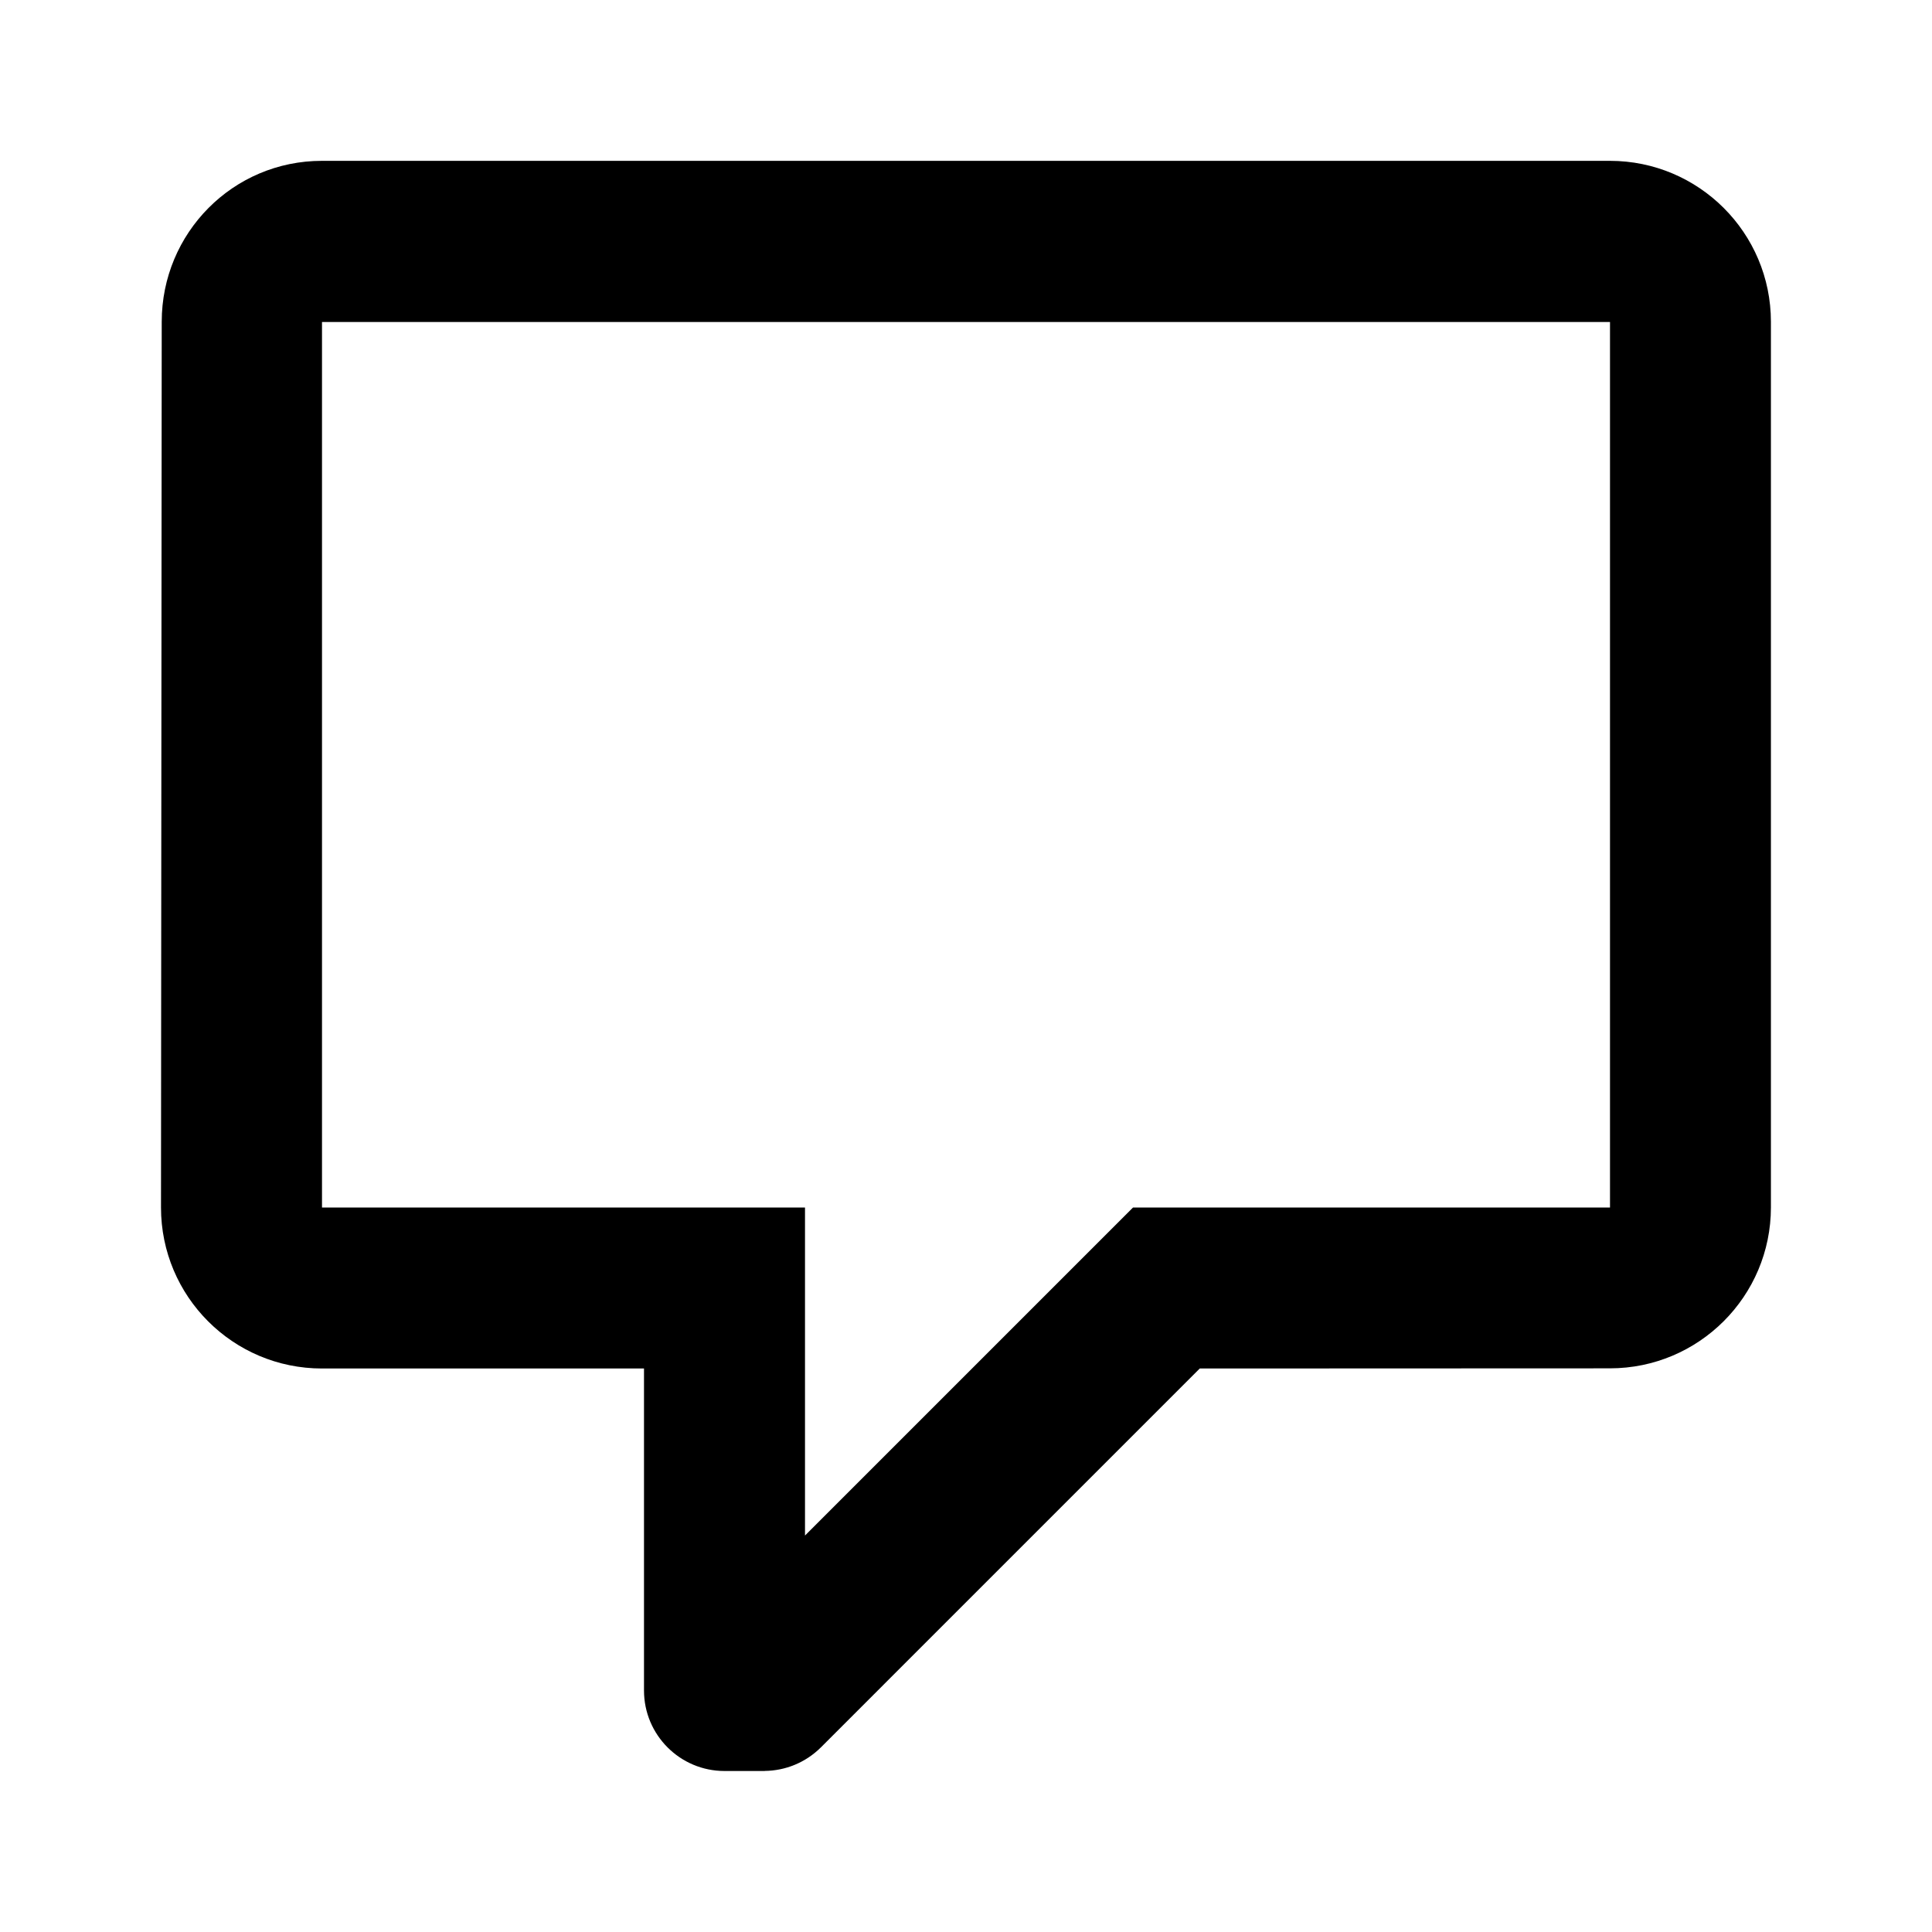
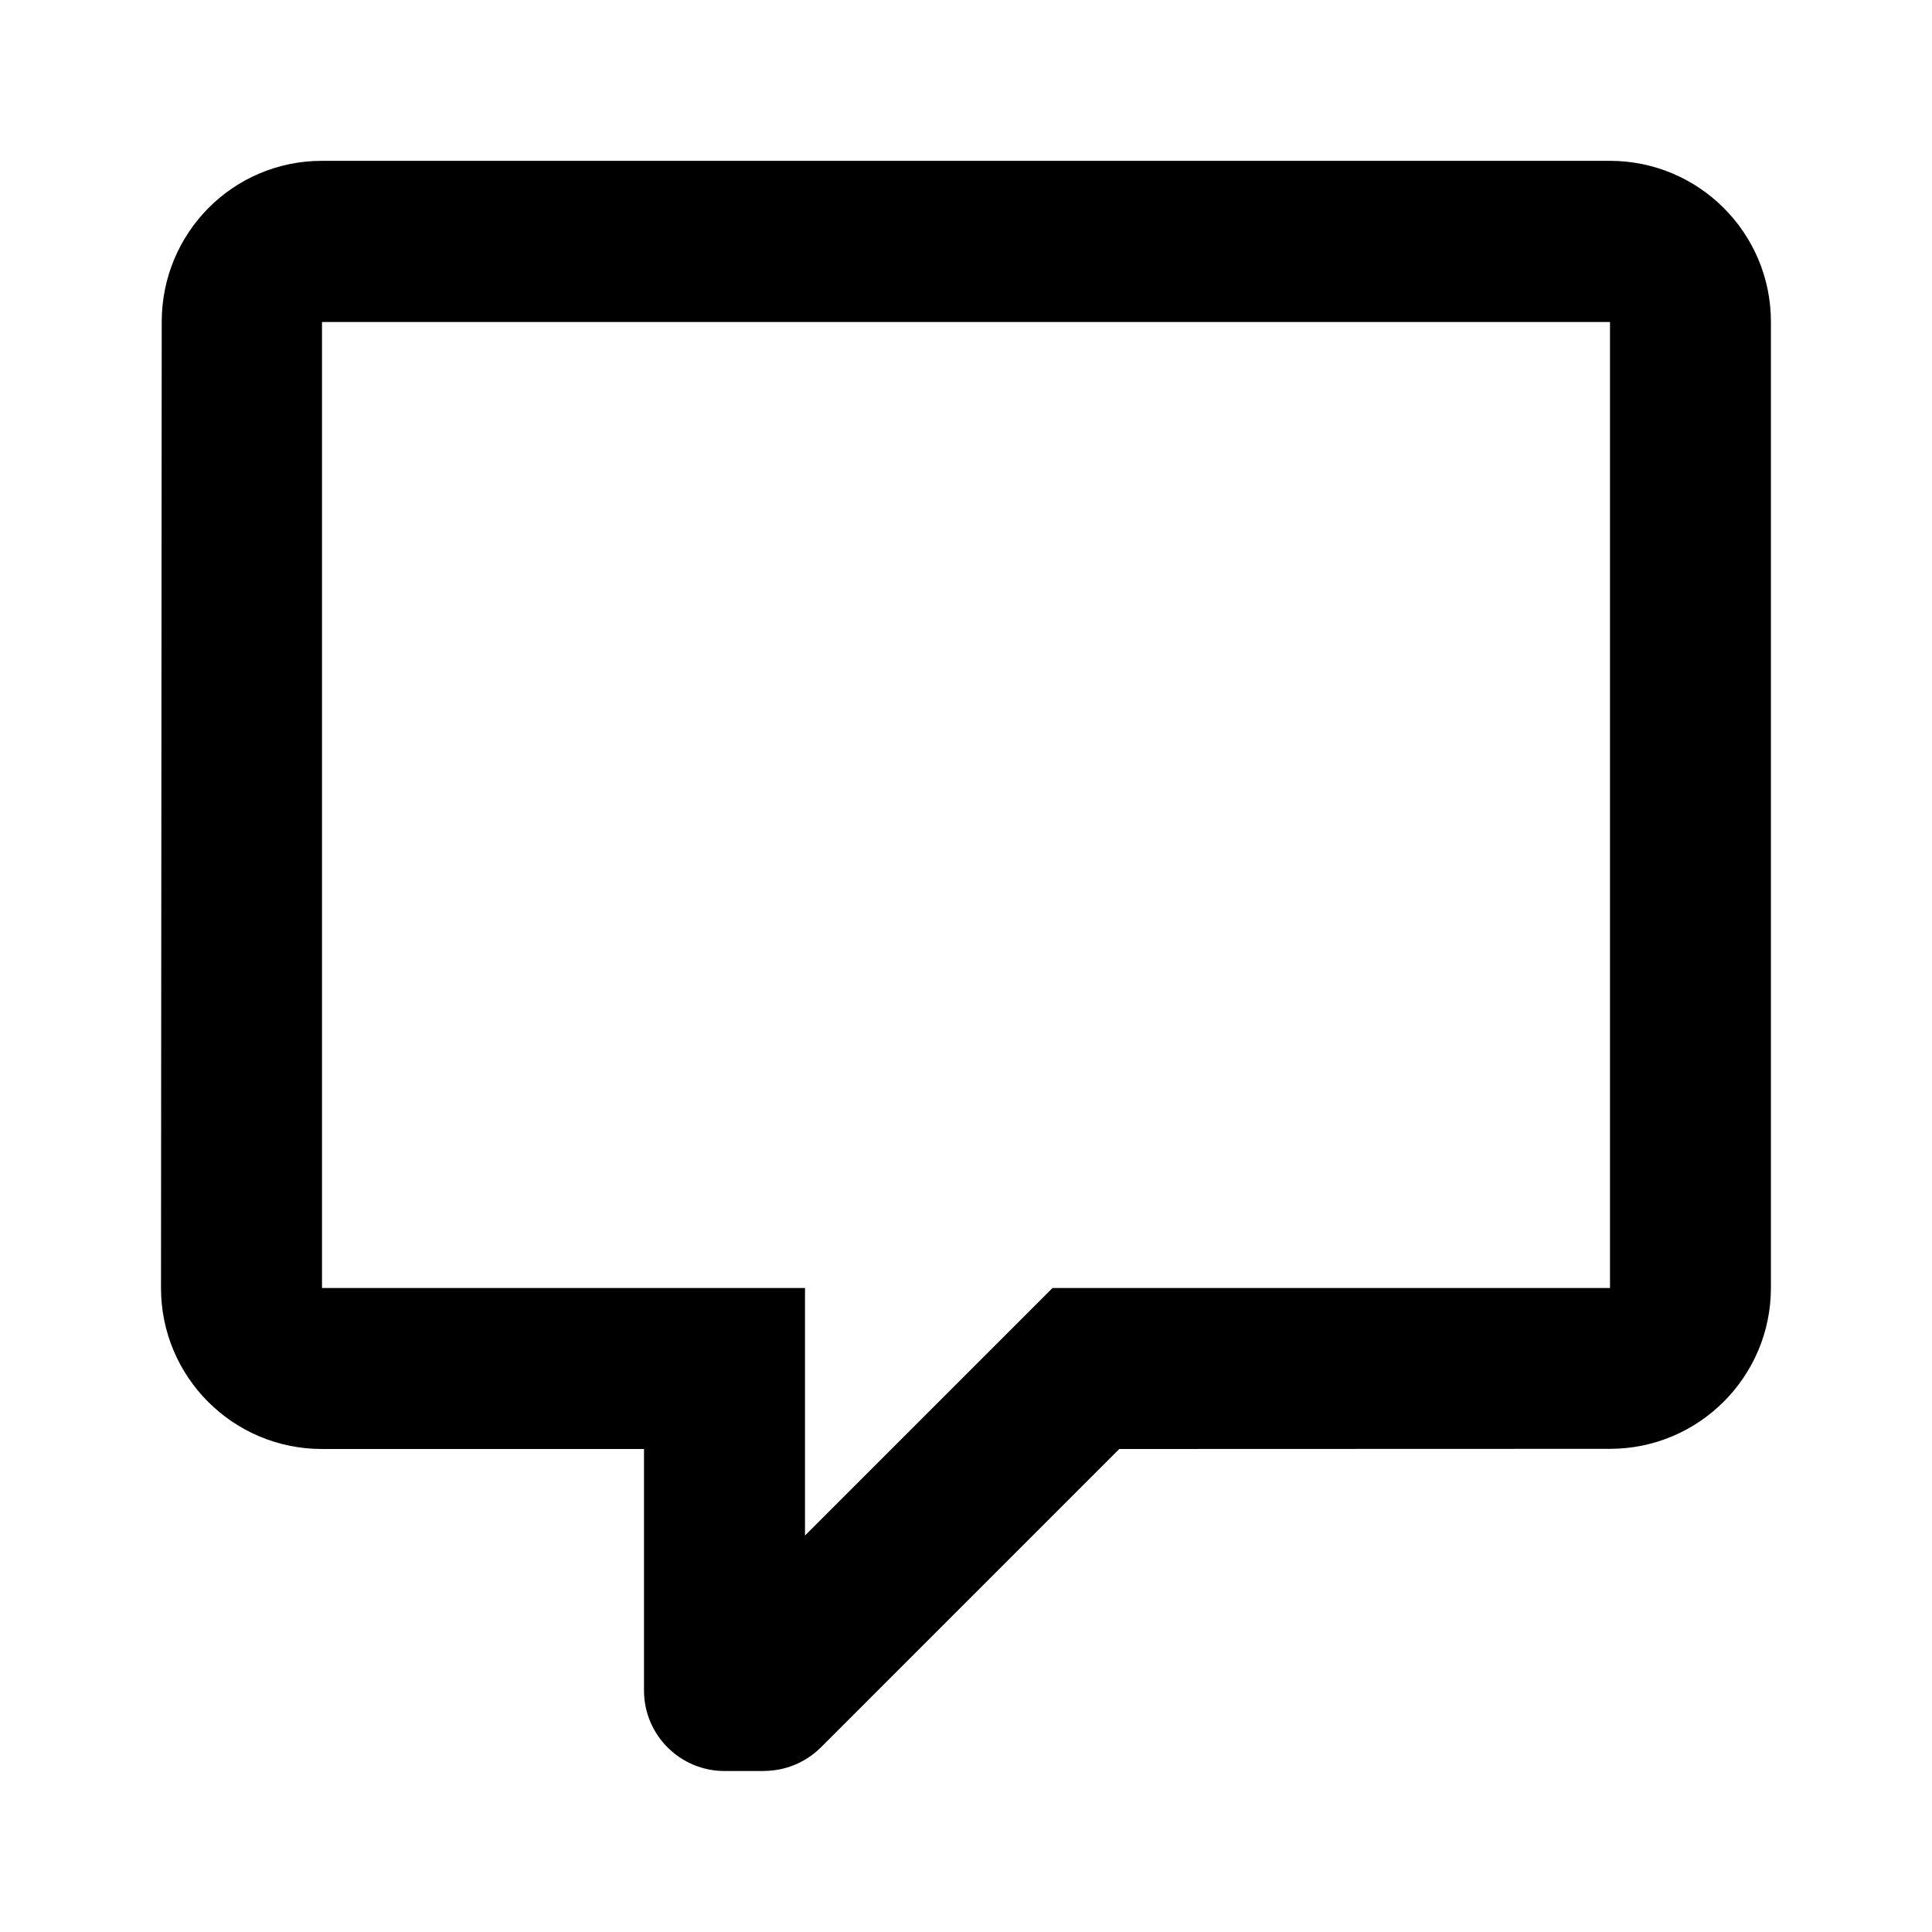
<svg xmlns="http://www.w3.org/2000/svg" version="1.1" baseProfile="full" width="24" height="24" viewBox="0 0 24.00 24.00" enable-background="new 0 0 24.00 24.00" xml:space="preserve">
-   <path fill="#000000" fill-opacity="1" stroke-width="0.2" stroke-linejoin="round" d="M 9,22C 8.448,22 8,21.552 8,21L 8,20L 8,17L 4,17C 2.895,17 2,16.105 2,15L 2.009,3.998C 2.009,2.893 2.895,1.998 3.999,1.998L 19.999,1.998C 21.103,1.998 21.999,2.893 21.999,3.998L 21.999,14.998C 21.999,16.102 21.103,16.998 19.999,16.998L 14.904,17L 10.198,21.706C 10.005,21.898 9.754,21.996 9.501,21.999L 9.5,22L 9,22 Z M 10,15L 10,19.075L 14.075,15L 20,15L 20,4L 4,4L 4,15L 10,15 Z " />
+   <path fill="#000000" fill-opacity="1" stroke-width="0.2" stroke-linejoin="round" d="M 9,22C 8.448,22 8,21.552 8,21L 8,18L 4,18C 2.895,18 2,17.105 2,16L 2.009,3.998C 2.009,2.893 2.895,1.998 3.999,1.998L 19.999,1.998C 21.103,1.998 21.999,2.893 21.999,3.998L 21.999,15.998C 21.999,17.102 21.103,17.998 19.999,17.998L 13.904,18L 10.198,21.706C 10.005,21.898 9.754,21.996 9.501,21.999L 9.5,22L 9,22 Z M 10,16L 10,19.075L 13.075,16L 20,16L 20,4L 4,4L 4,16L 10,16 Z " />
</svg>
